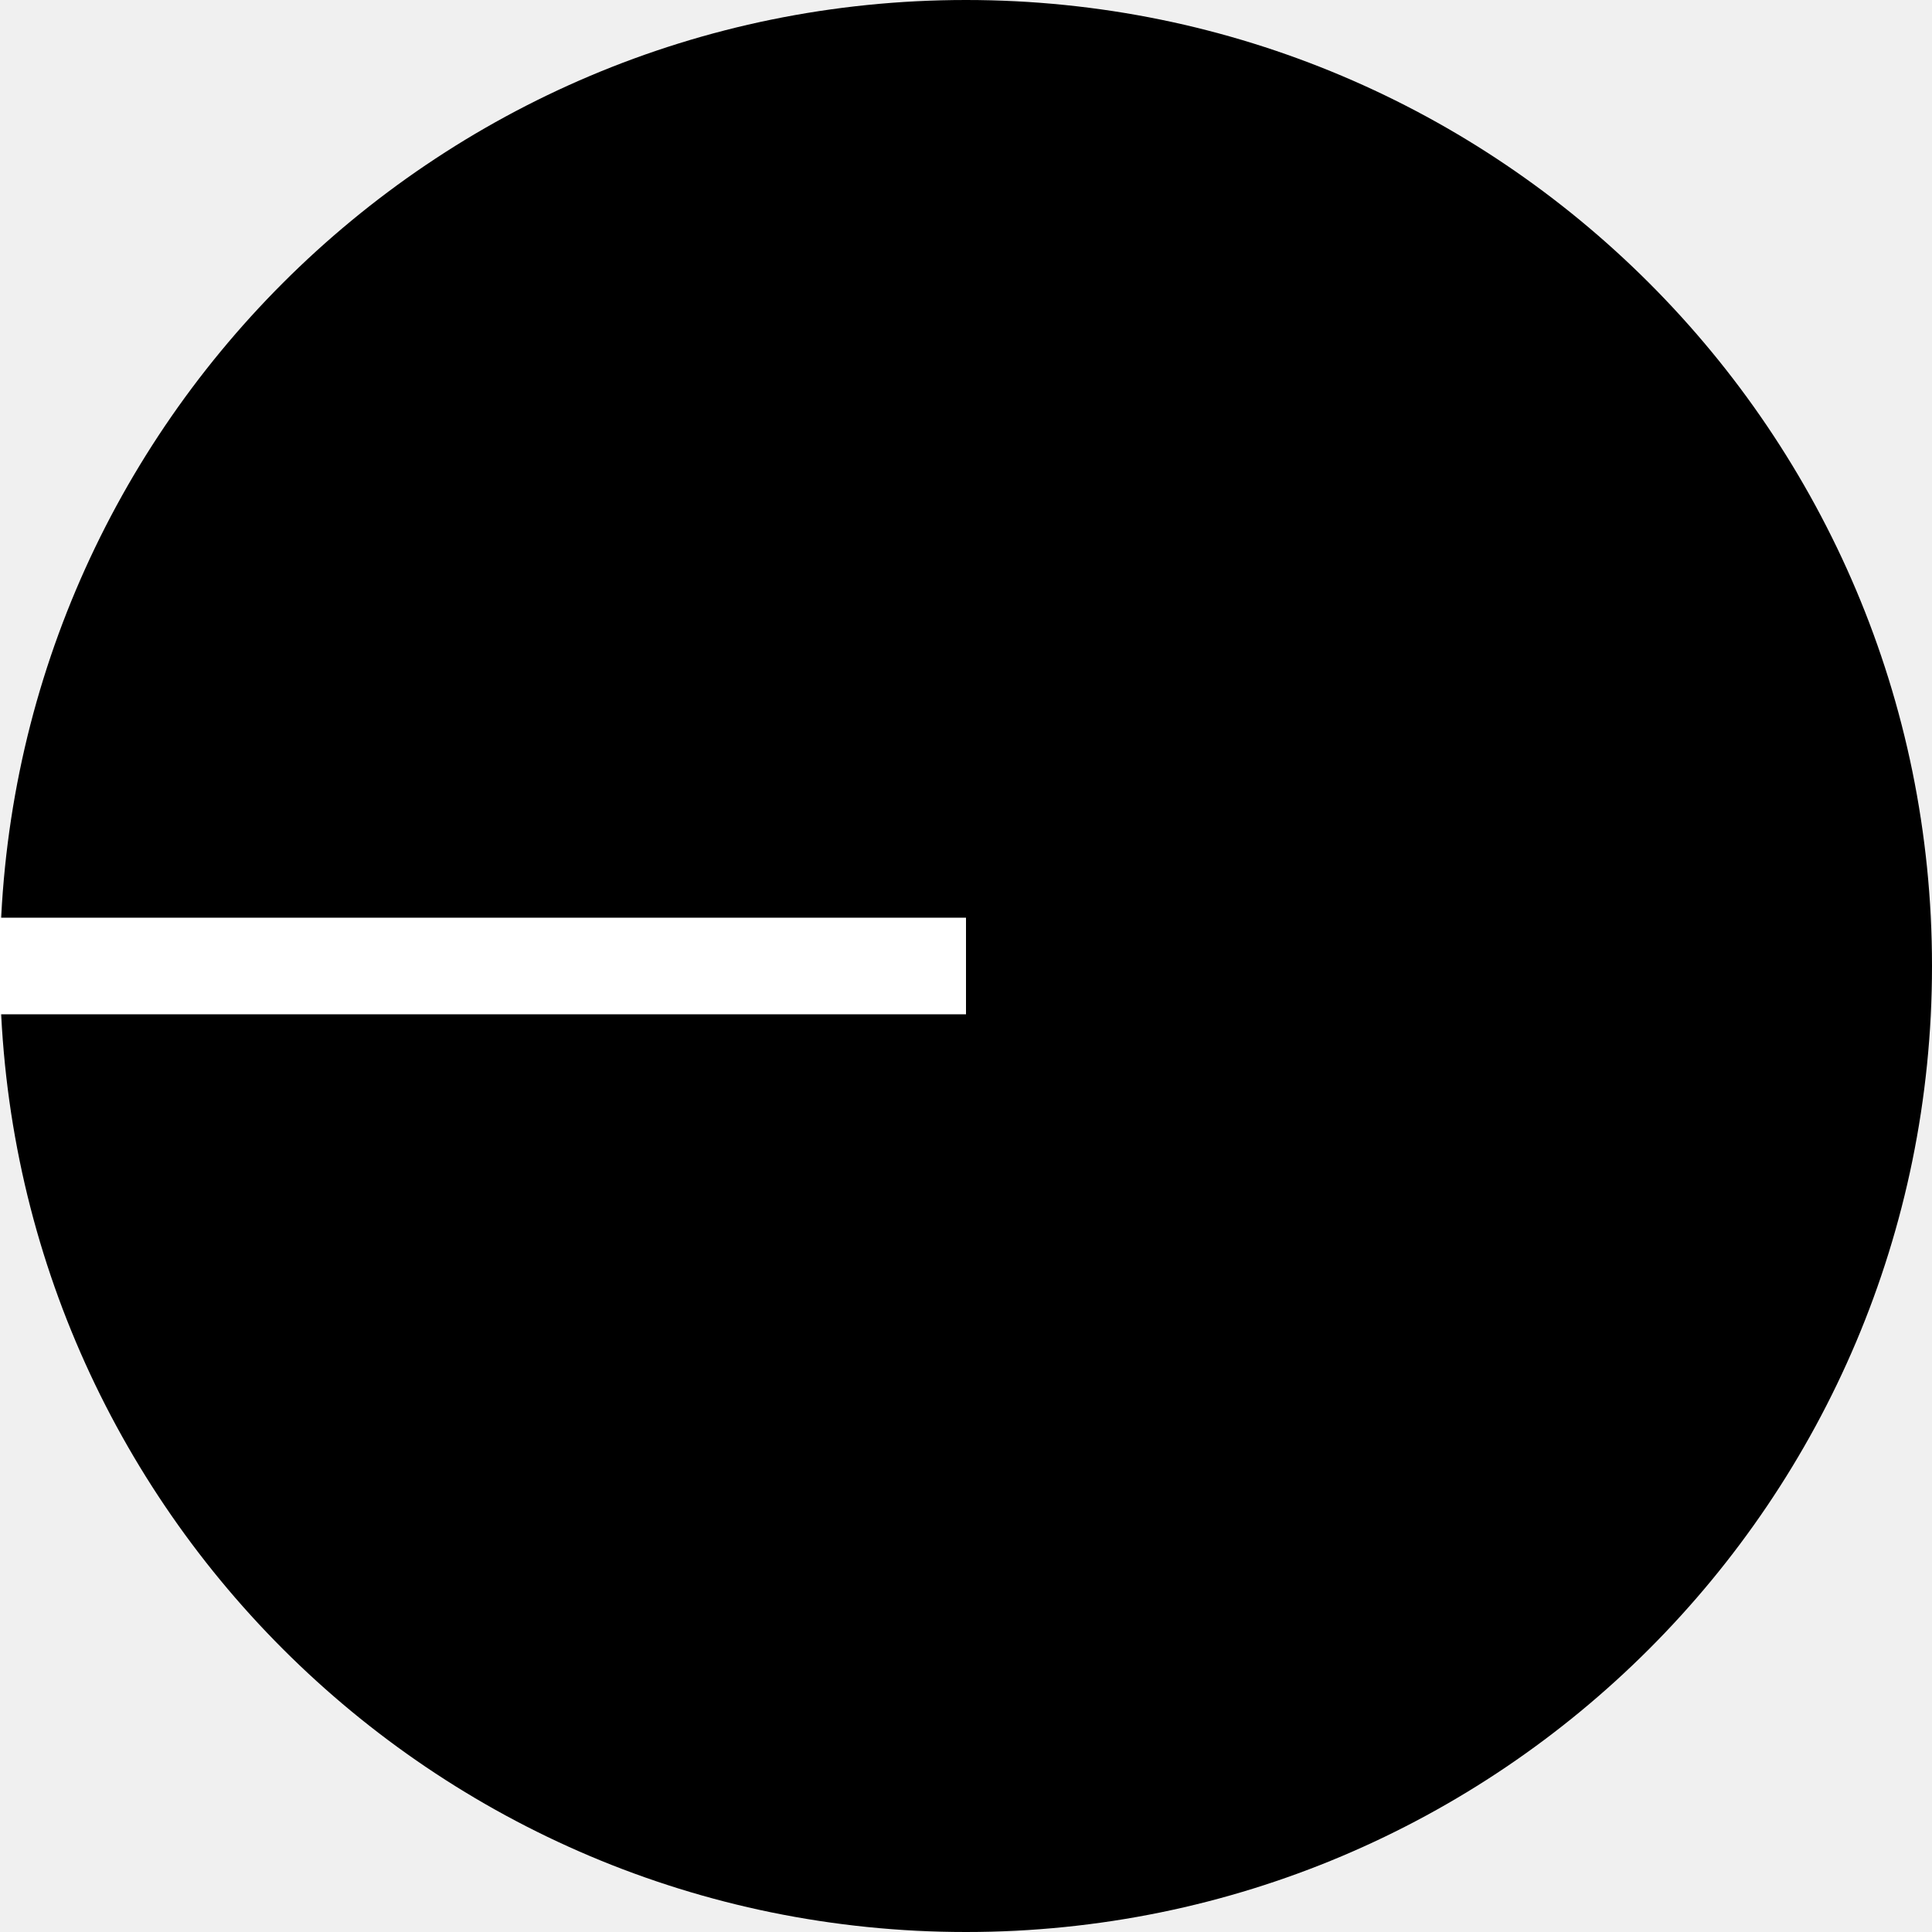
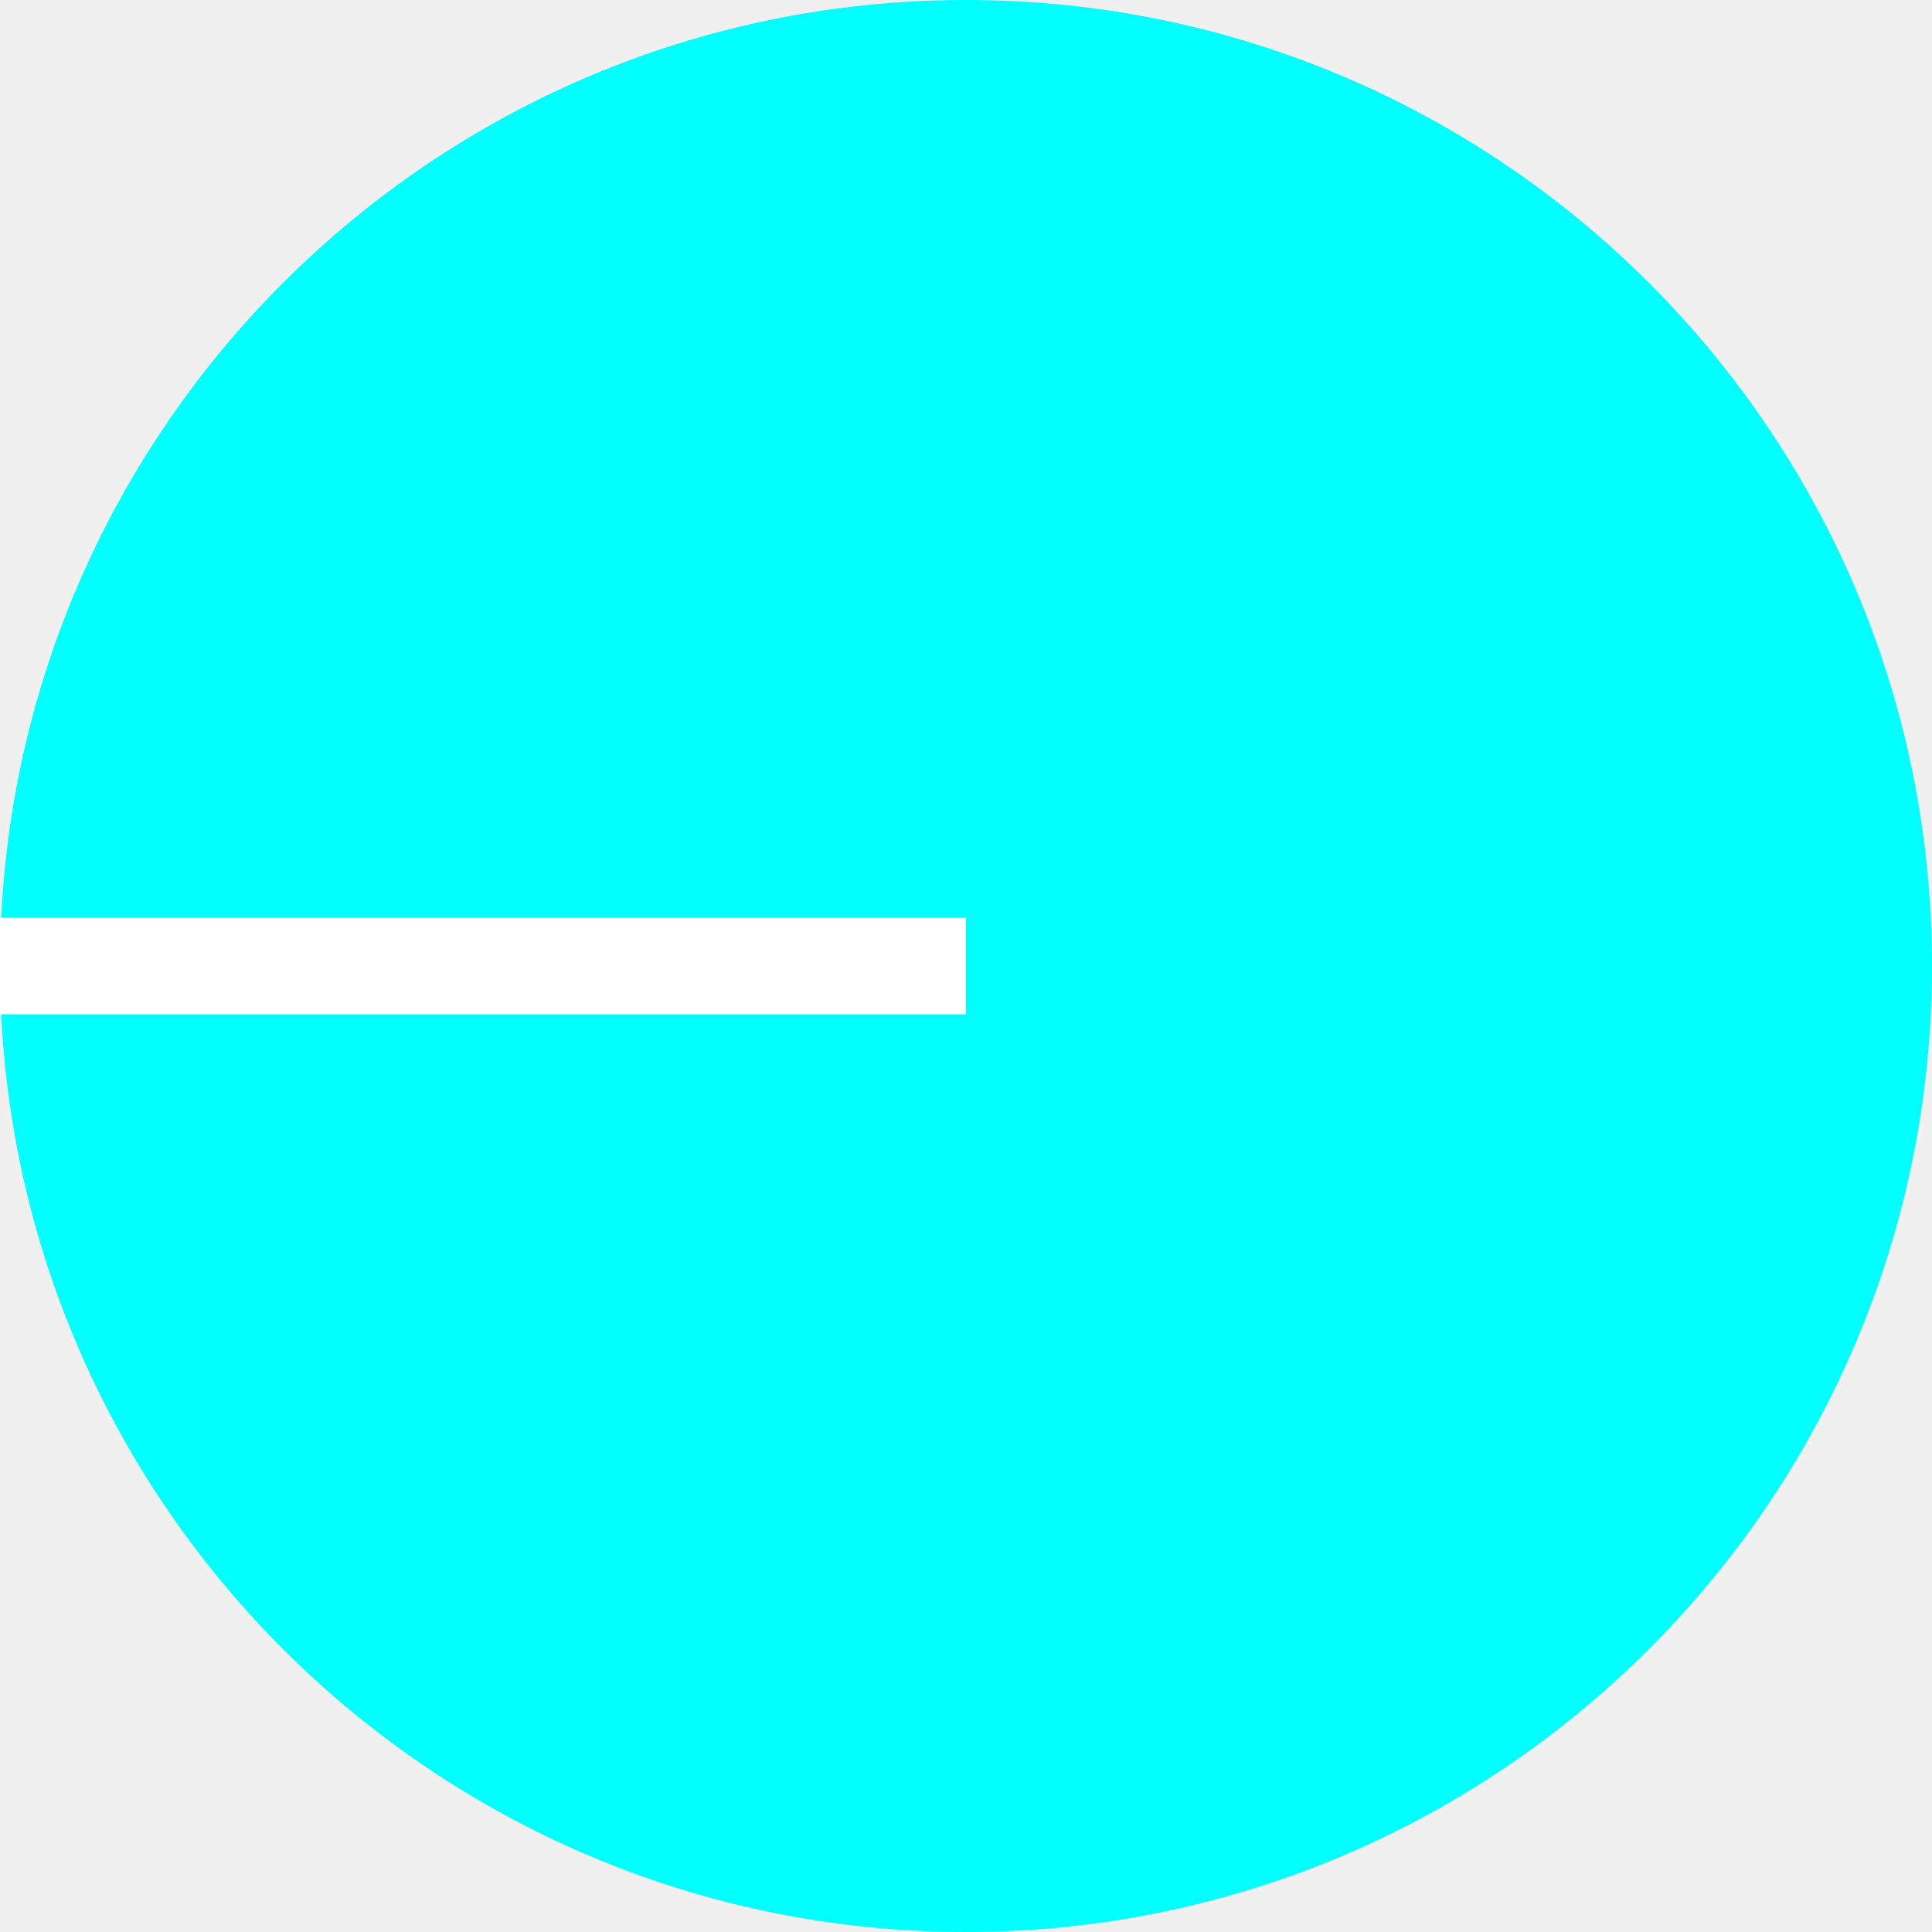
<svg xmlns="http://www.w3.org/2000/svg" width="50" height="50" id="Her" viewBox="0 0 50 50">
-   <circle cx="25" cy="25" r="25" fill="#000000" />
+   <circle cx="25" cy="25" r="25" fill="#00FFFF" />
  <g stroke="#FFFFFF">
    <line x1="0" x2="25" y1="25" y2="25" stroke-width="2.5" />
  </g>
</svg>
